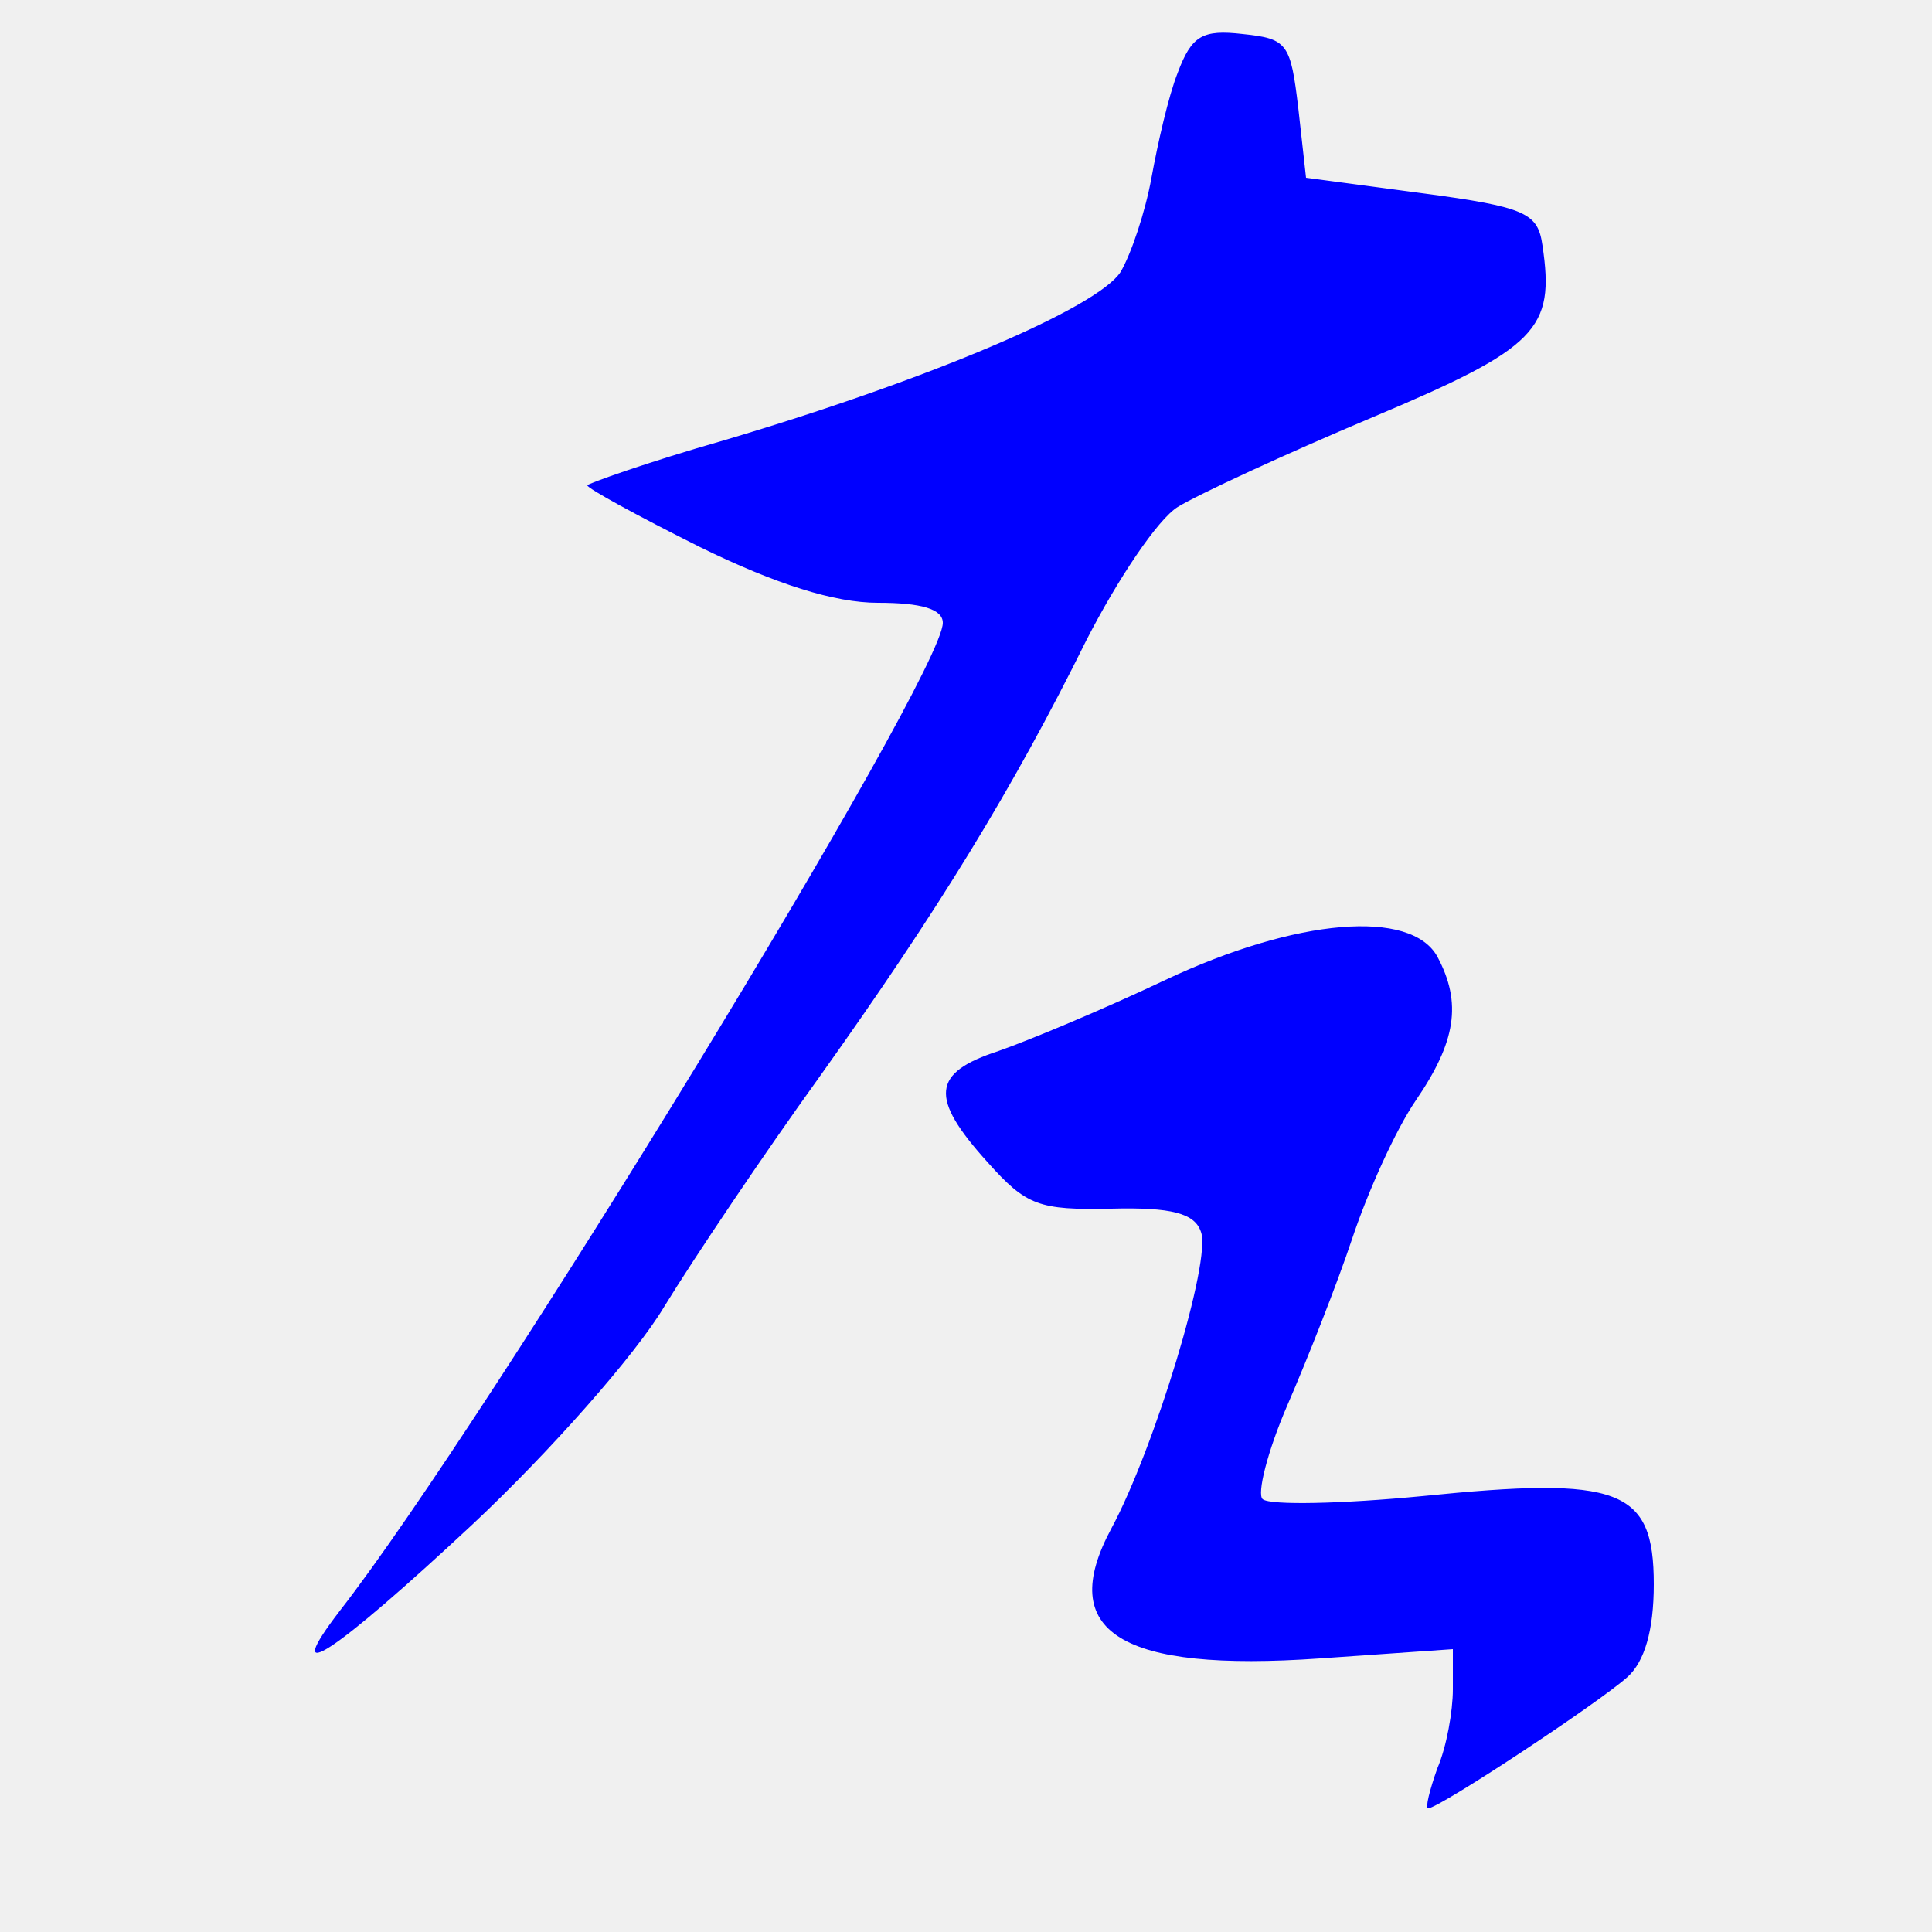
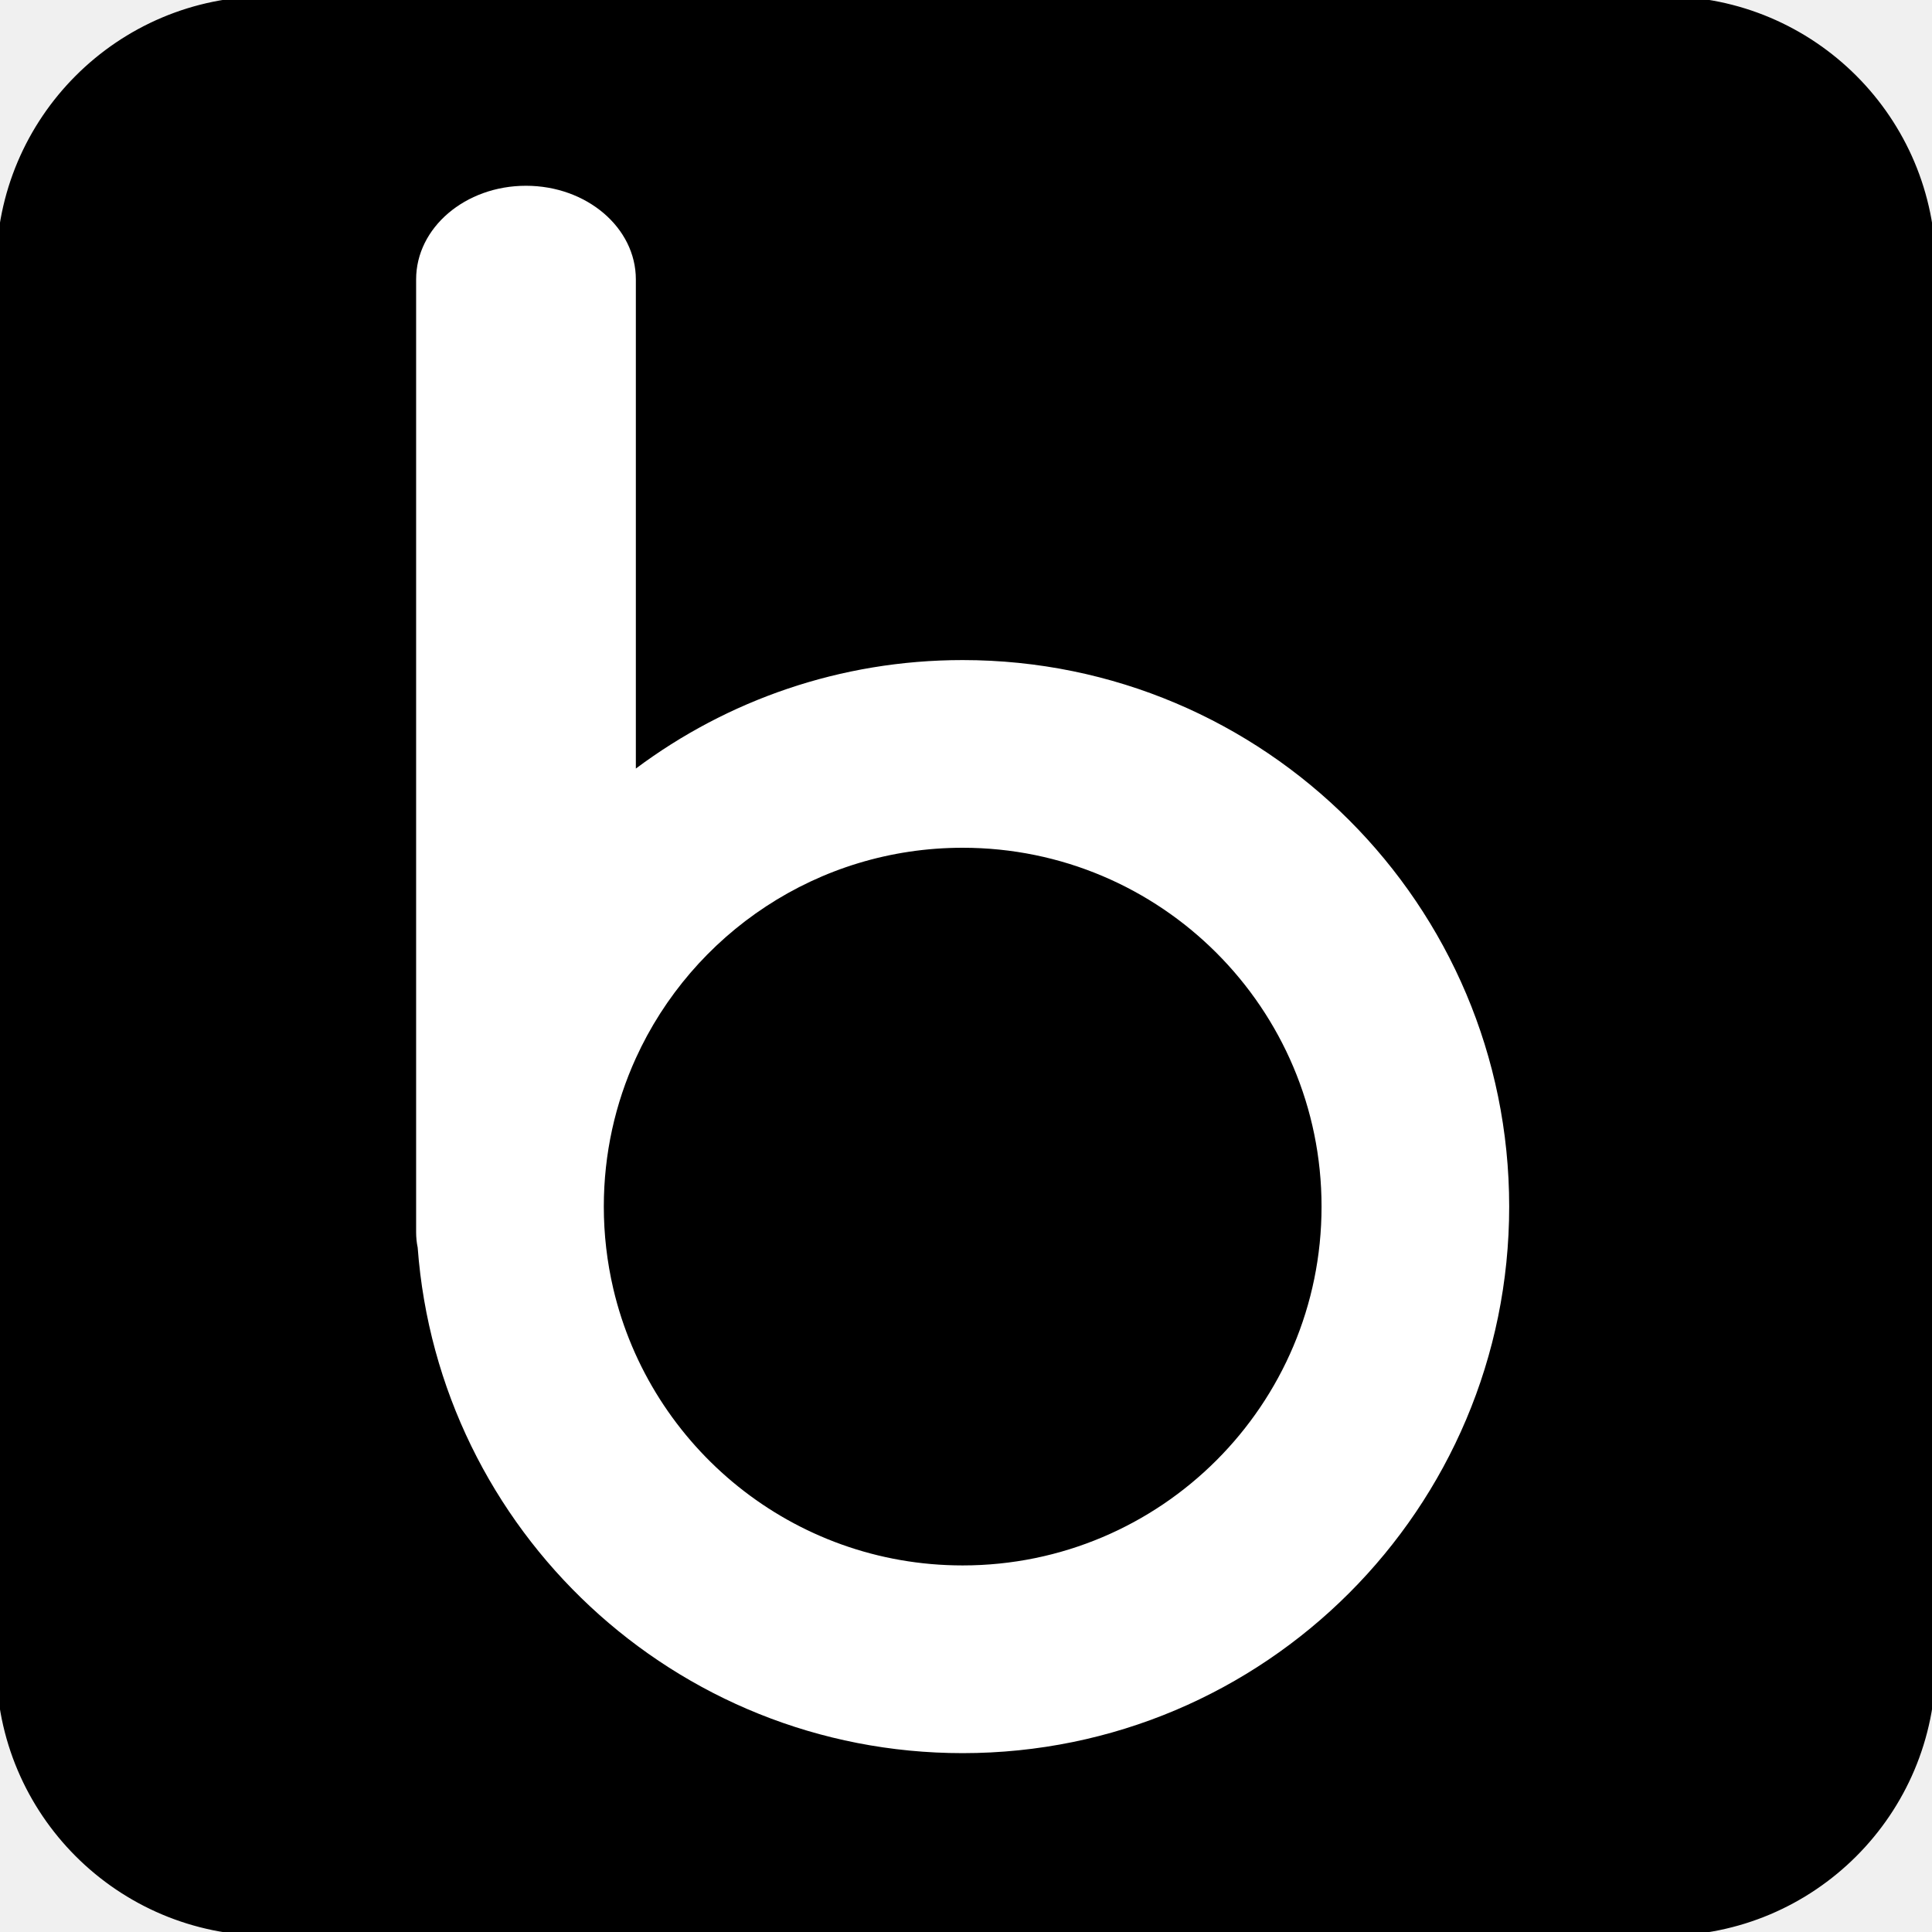
- <svg xmlns="http://www.w3.org/2000/svg" width="100pt" height="100pt" viewBox="0 0 100 100">
-   <g fill="blue" transform="translate(0,100) scale(0.08,-0.08)">
-     <path d="M762 1203 c-6 -15 -13 -46 -17 -68 -4 -22 -13 -49 -20 -61 -15 -23 -122 -69 -257 -109 -49 -14 -88 -28 -88 -29 0 -2 33 -20 73 -40 49 -24 87 -36 115 -36 28 0 42 -4 42 -13 0 -34 -295 -517 -390 -639 -40 -52 -4 -28 86 56 49 46 105 109 124 141 19 31 64 98 100 148 77 108 125 186 173 283 20 39 46 78 59 86 13 8 69 34 126 58 107 45 118 57 110 111 -3 21 -10 25 -78 34 l-75 10 -5 45 c-5 42 -7 45 -36 48 -26 3 -33 -1 -42 -25z" />
-     <path d="M754 616 c-40 -19 -88 -39 -108 -46 -43 -14 -45 -30 -7 -72 25 -28 33 -31 80 -30 39 1 54 -3 58 -15 7 -18 -30 -140 -58 -192 -36 -67 6 -93 135 -84 l86 6 0 -26 c0 -14 -4 -37 -10 -51 -5 -14 -8 -26 -6 -26 7 0 110 68 129 85 11 10 17 30 17 60 0 62 -22 70 -150 57 -52 -5 -98 -6 -103 -2 -4 3 3 31 16 61 13 30 32 78 42 108 10 30 28 70 41 89 26 38 30 63 14 93 -17 31 -91 25 -176 -15z" />
+ <svg xmlns="http://www.w3.org/2000/svg" xmlns:xlink="http://www.w3.org/1999/xlink" width="260" height="260" viewBox="0 0 260 260" fill="none">
+   <defs>
+     <rect id="path_0" x="0" y="0" width="260" height="260" />
+   </defs>
+   <g opacity="1" transform="translate(0 0)  rotate(0 130 130)"> fill="#000000" opacity="1" transform="translate(0 0)  rotate(0 130 130)" stroke="#000000" stroke-width="1" stroke-opacity="1"<rect fill="#000000" opacity="1" transform="translate(0 0)  rotate(0 130 130)" stroke="#000000" stroke-width="1" stroke-opacity="1" x="0" y="0" width="260" height="260" rx="36" />
+     <mask id="bg-mask-0" fill="white">
+       <use xlink:href="#path_0" />
+     </mask>
+     <g mask="url(#bg-mask-0)">
+       <path id="分组 1" fill-rule="evenodd" style="fill:#FFFFFF" transform="translate(56 25)  rotate(0 73.55218 105.4638)" opacity="1" d="M29.57 12.6C29.57 5.64 22.95 0 14.78 0C6.62 0 0 5.64 0 12.6L0 140.81C0 141.52 0.07 142.22 0.21 142.89C3.03 180.94 34.8 210.93 73.55 210.93C114.18 210.93 147.1 178 147.1 137.38C147.1 96.76 114.18 63.83 73.55 63.83C57.06 63.83 41.84 69.26 29.57 78.43L29.57 12.6Z M121.848 137.378C121.848 110.708 100.228 89.088 73.548 89.088C54.008 89.088 37.168 100.708 29.568 117.408C26.798 123.498 25.258 130.258 25.258 137.378C25.258 141.108 25.688 144.818 26.538 148.448C31.548 169.788 50.698 185.668 73.548 185.668C100.228 185.668 121.848 164.048 121.848 137.378Z " />
+     </g>
  </g>
</svg>
